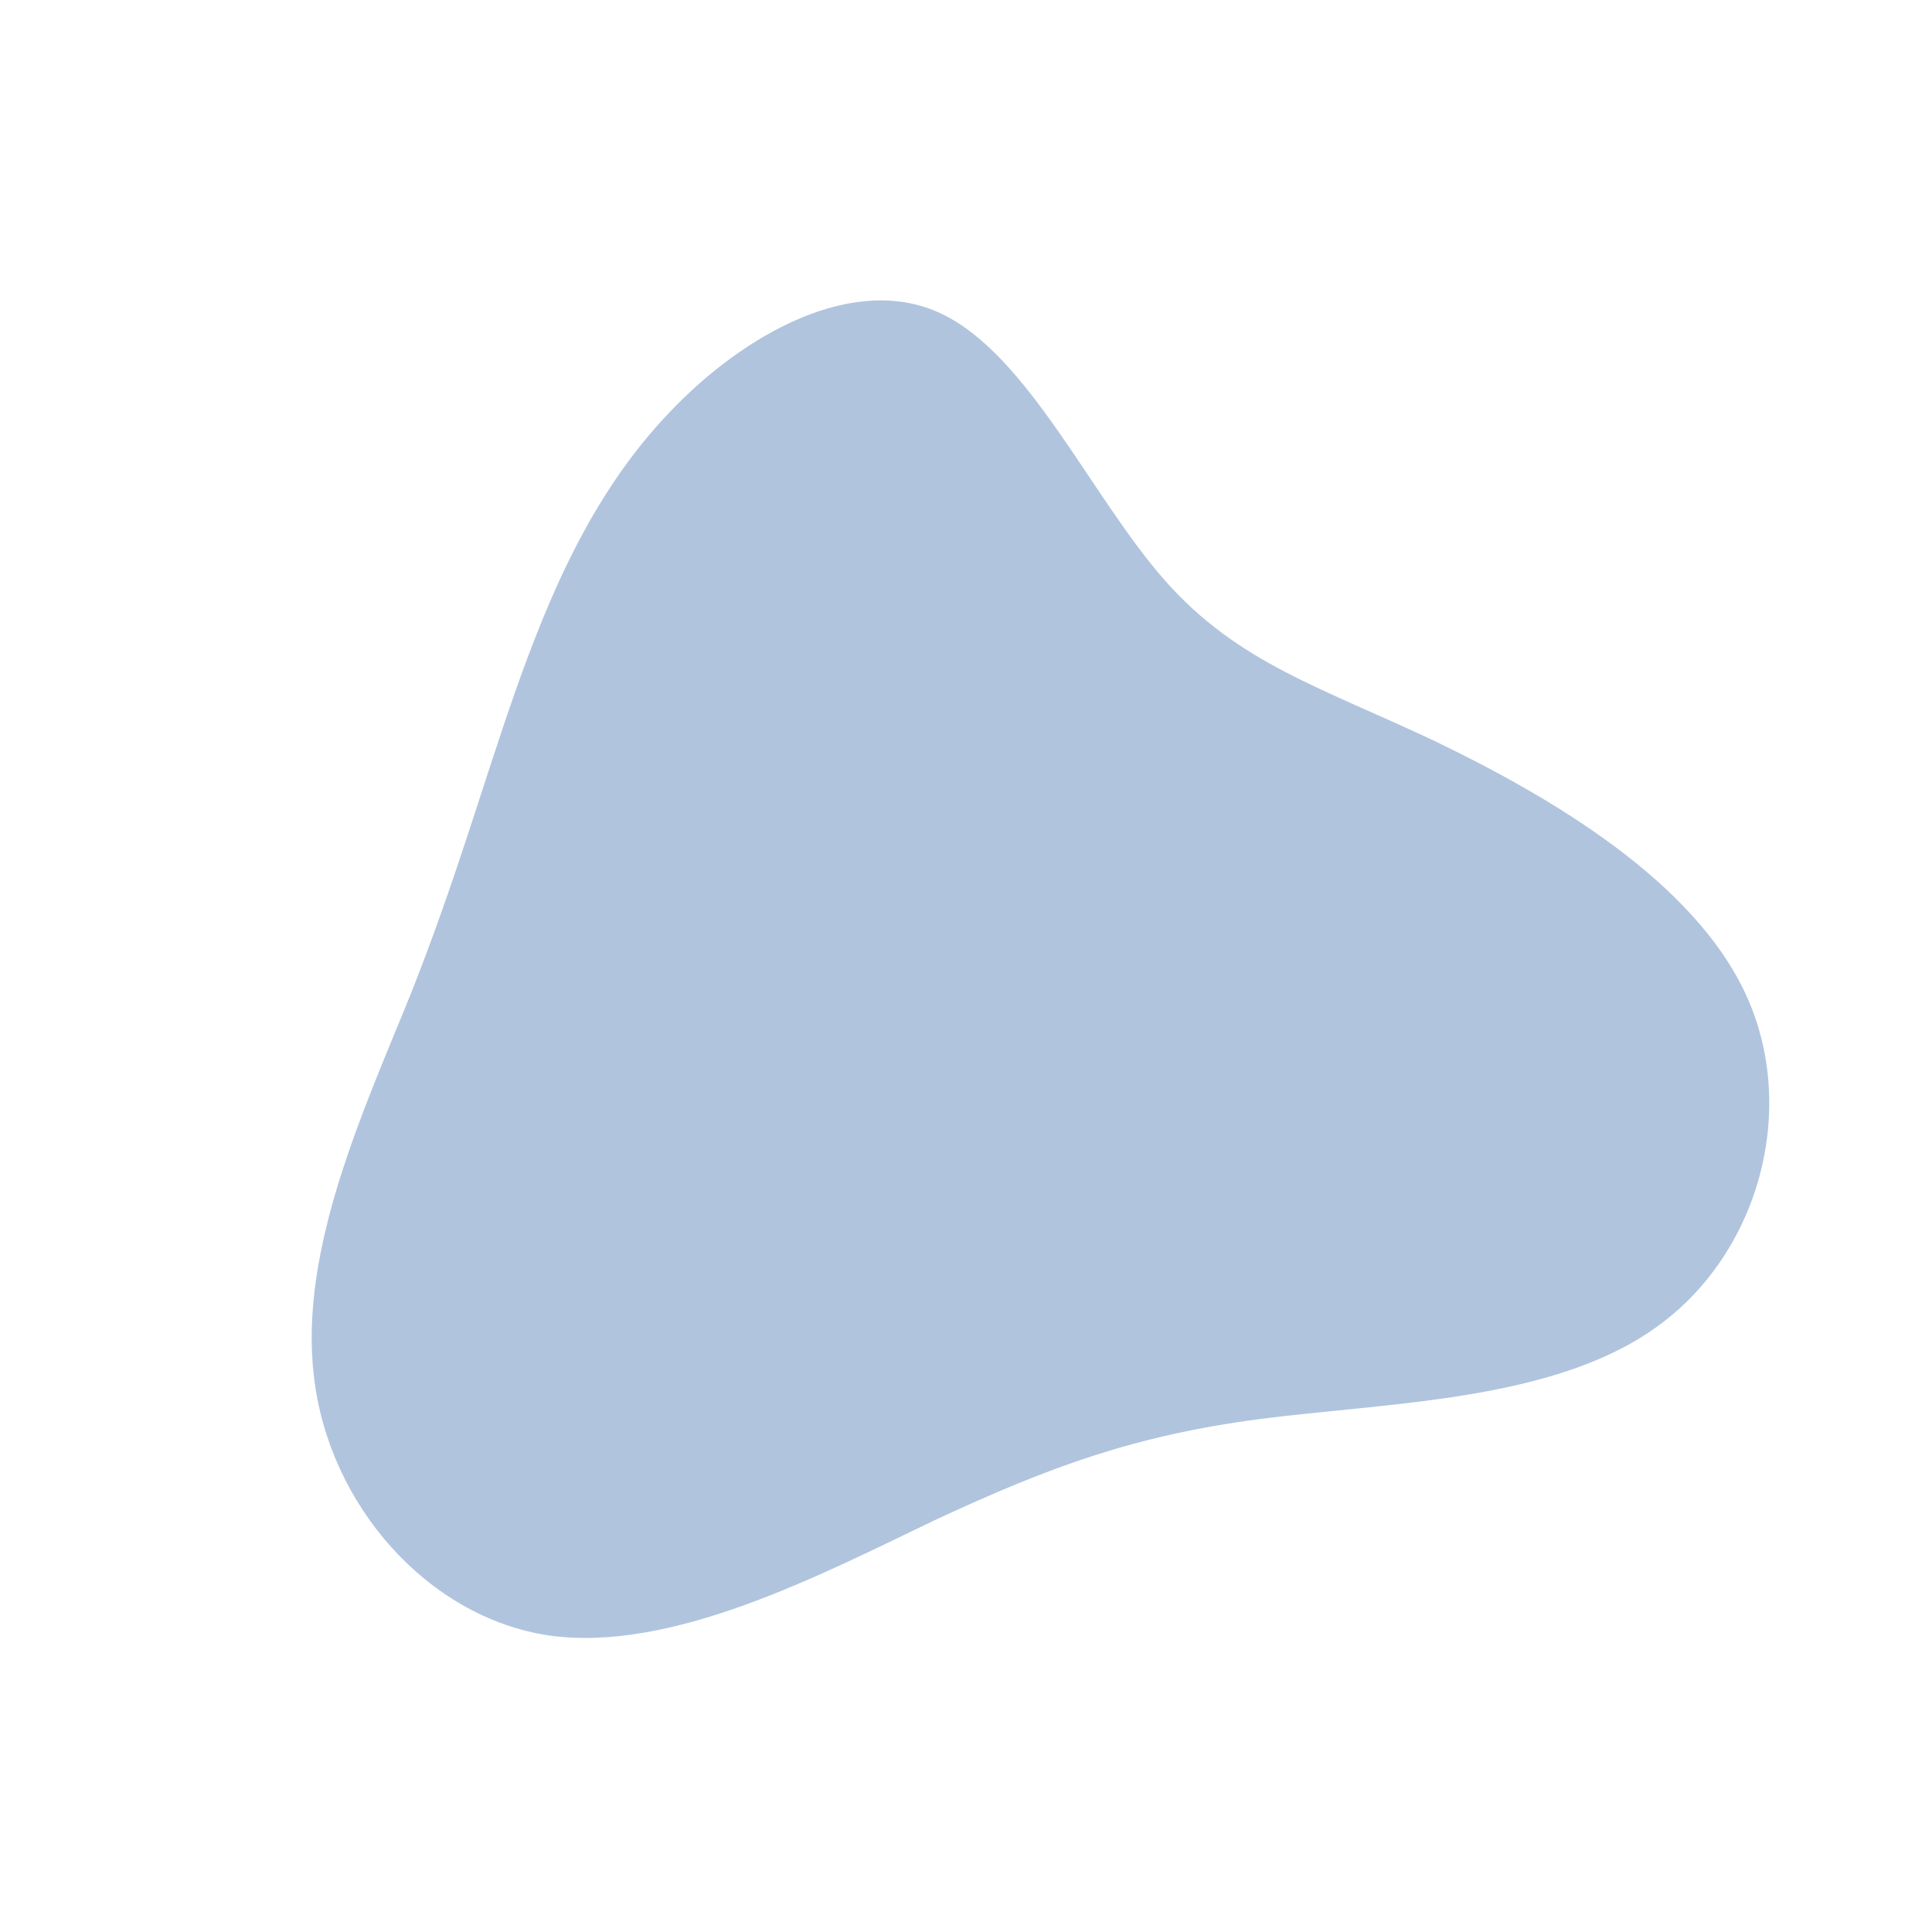
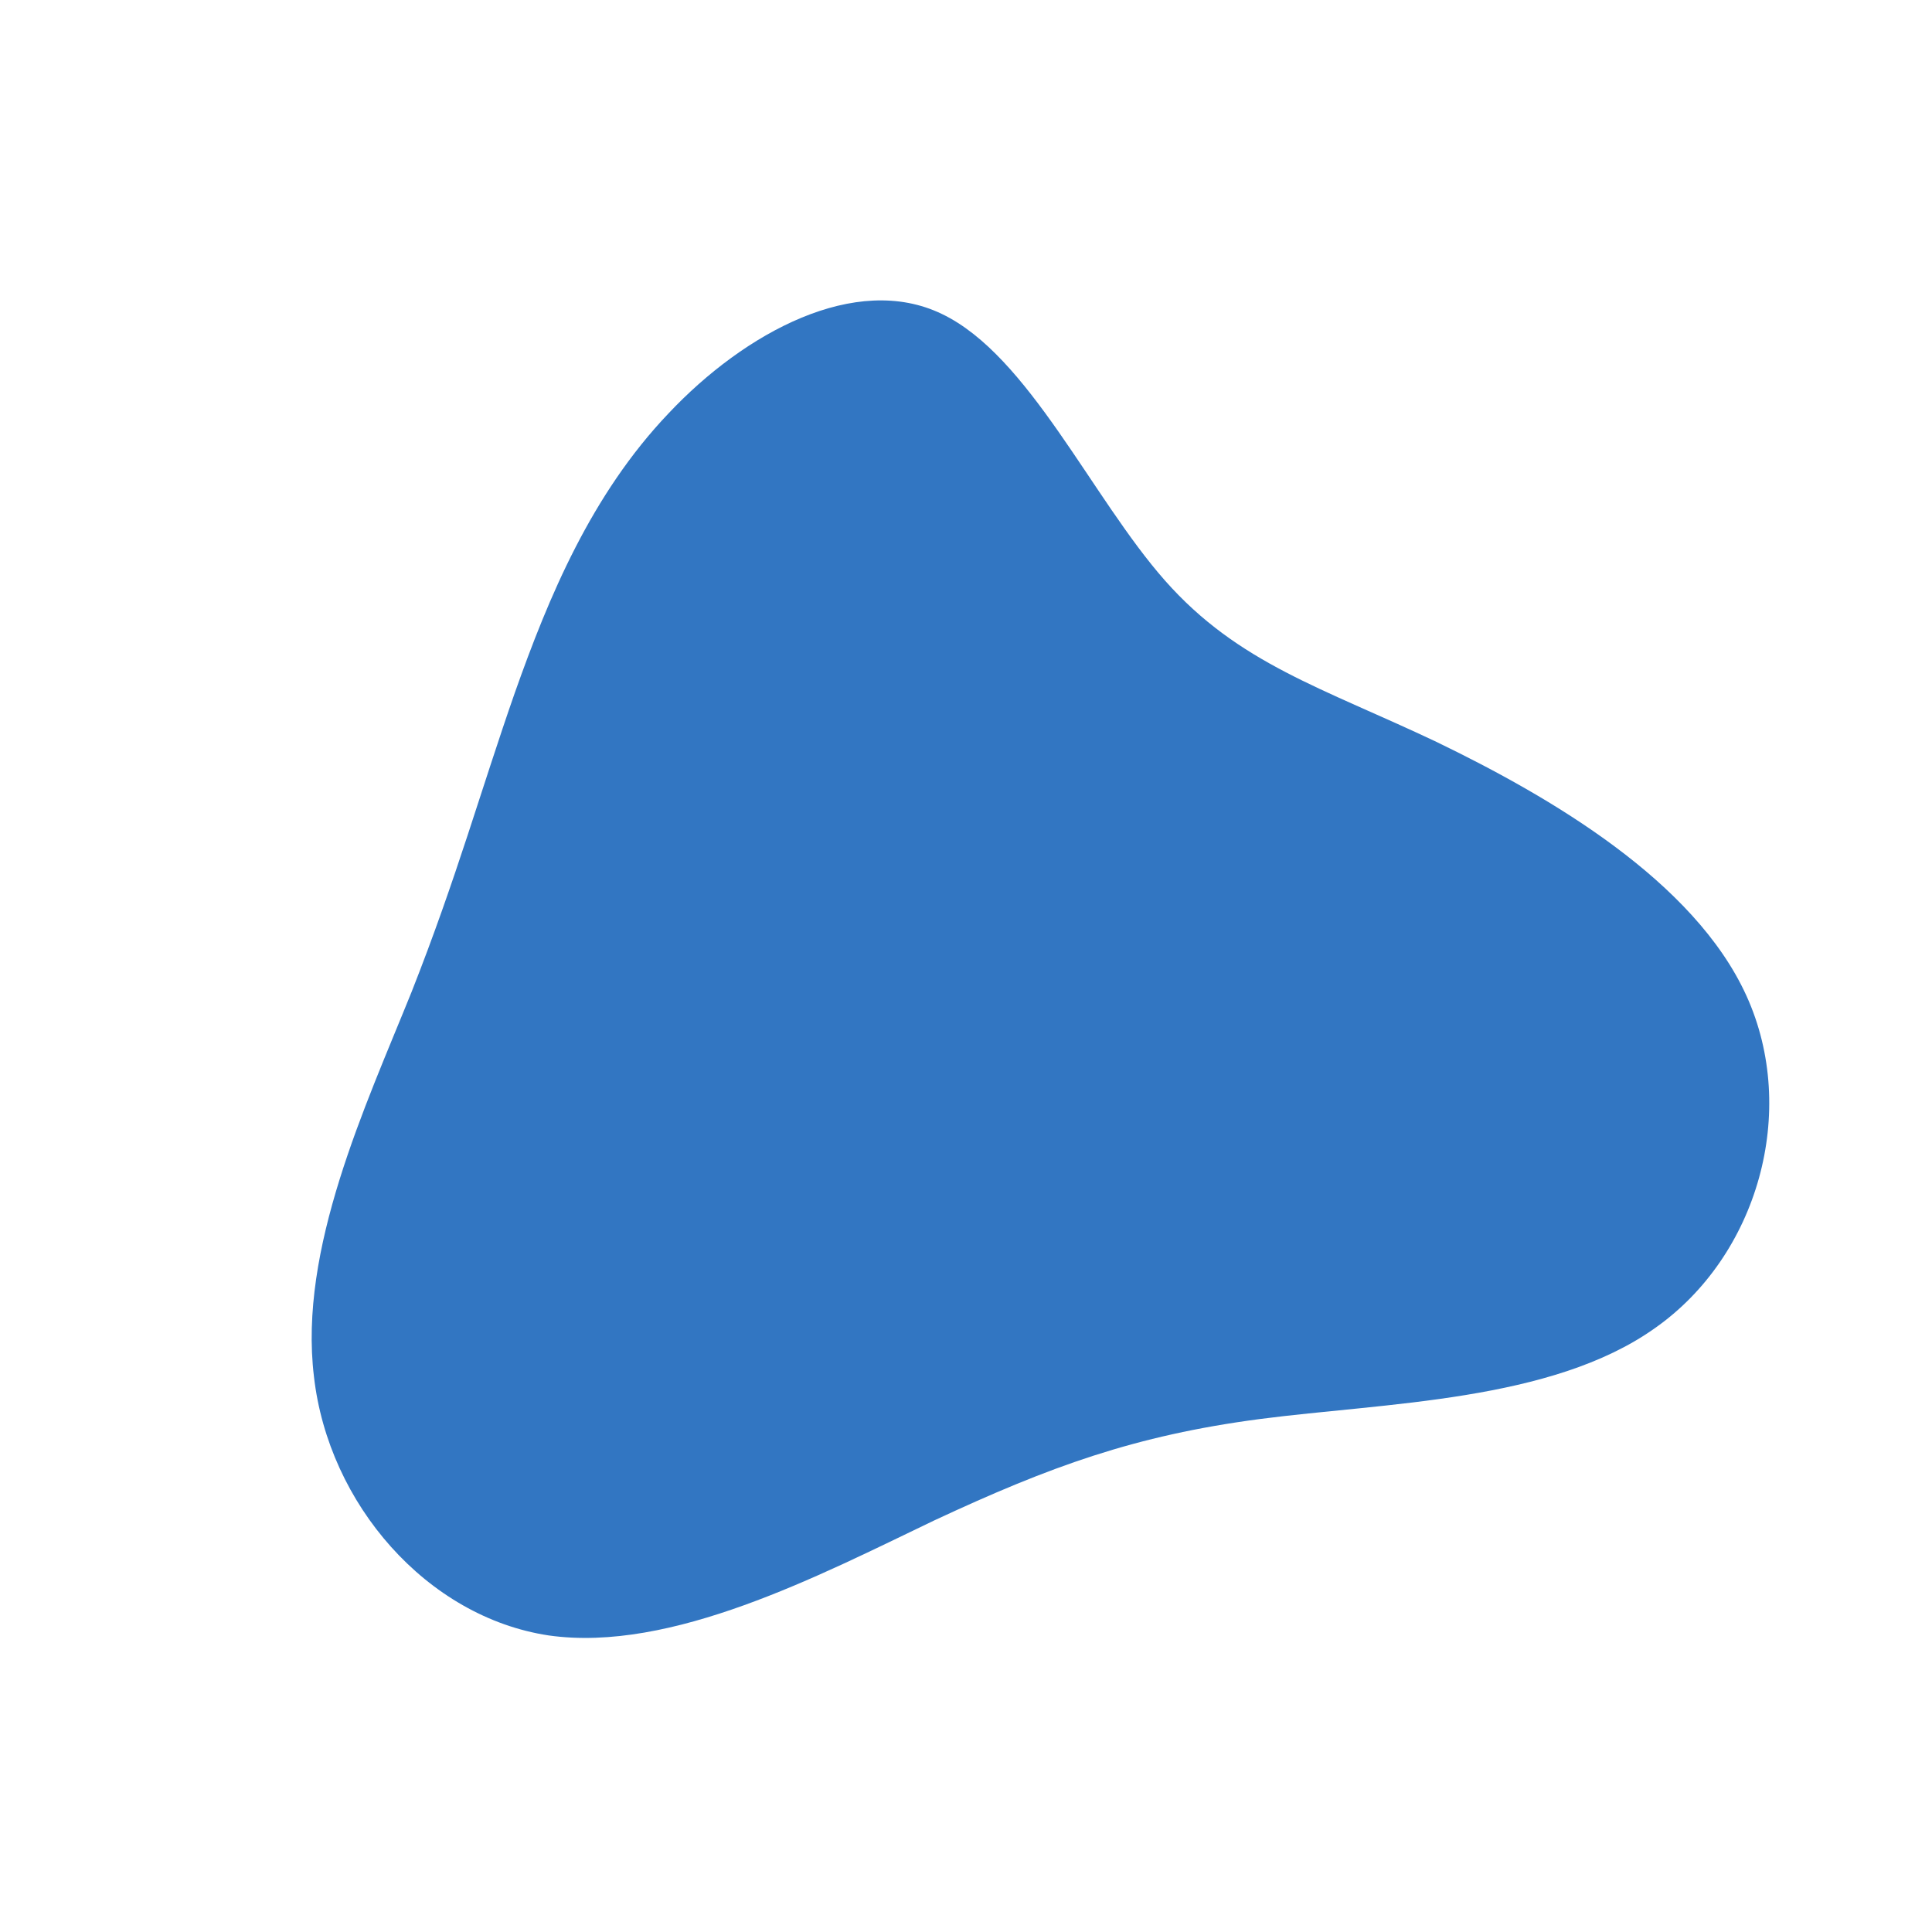
<svg xmlns="http://www.w3.org/2000/svg" viewBox="0 0 200 200">
-   <path fill="#B0C4DE" d="M20.6,-39.9C28.2,-31.3,36.9,-28.8,48.7,-23.2C60.5,-17.5,75.4,-8.8,80.8,3.1C86.2,15,82,30,71.3,37.5C60.6,45.1,43.4,45.2,30.4,46.9C17.5,48.6,8.7,51.8,-3.3,57.4C-15.2,63.1,-30.5,71.1,-43.2,69.3C-55.8,67.4,-66,55.7,-67.5,42.5C-69.1,29.3,-62.2,14.6,-57.4,2.7C-52.7,-9.2,-50.2,-18.3,-46.7,-28.3C-43.2,-38.2,-38.8,-48.8,-30.8,-57.2C-22.9,-65.6,-11.4,-71.8,-2.5,-67.5C6.5,-63.2,13,-48.5,20.6,-39.9Z" transform="translate(100 100)" />
+   <path fill="#3276c2" d="M20.6,-39.9C28.2,-31.3,36.9,-28.8,48.7,-23.2C60.5,-17.5,75.4,-8.8,80.8,3.1C86.2,15,82,30,71.3,37.5C60.6,45.1,43.4,45.2,30.4,46.9C17.5,48.6,8.7,51.8,-3.3,57.4C-15.2,63.1,-30.5,71.1,-43.2,69.3C-55.8,67.4,-66,55.7,-67.5,42.5C-69.1,29.3,-62.2,14.6,-57.4,2.7C-52.7,-9.2,-50.2,-18.3,-46.7,-28.3C-43.2,-38.2,-38.8,-48.8,-30.8,-57.2C-22.9,-65.6,-11.4,-71.8,-2.5,-67.5C6.5,-63.2,13,-48.5,20.6,-39.9Z" transform="translate(100 100)" />
</svg>
